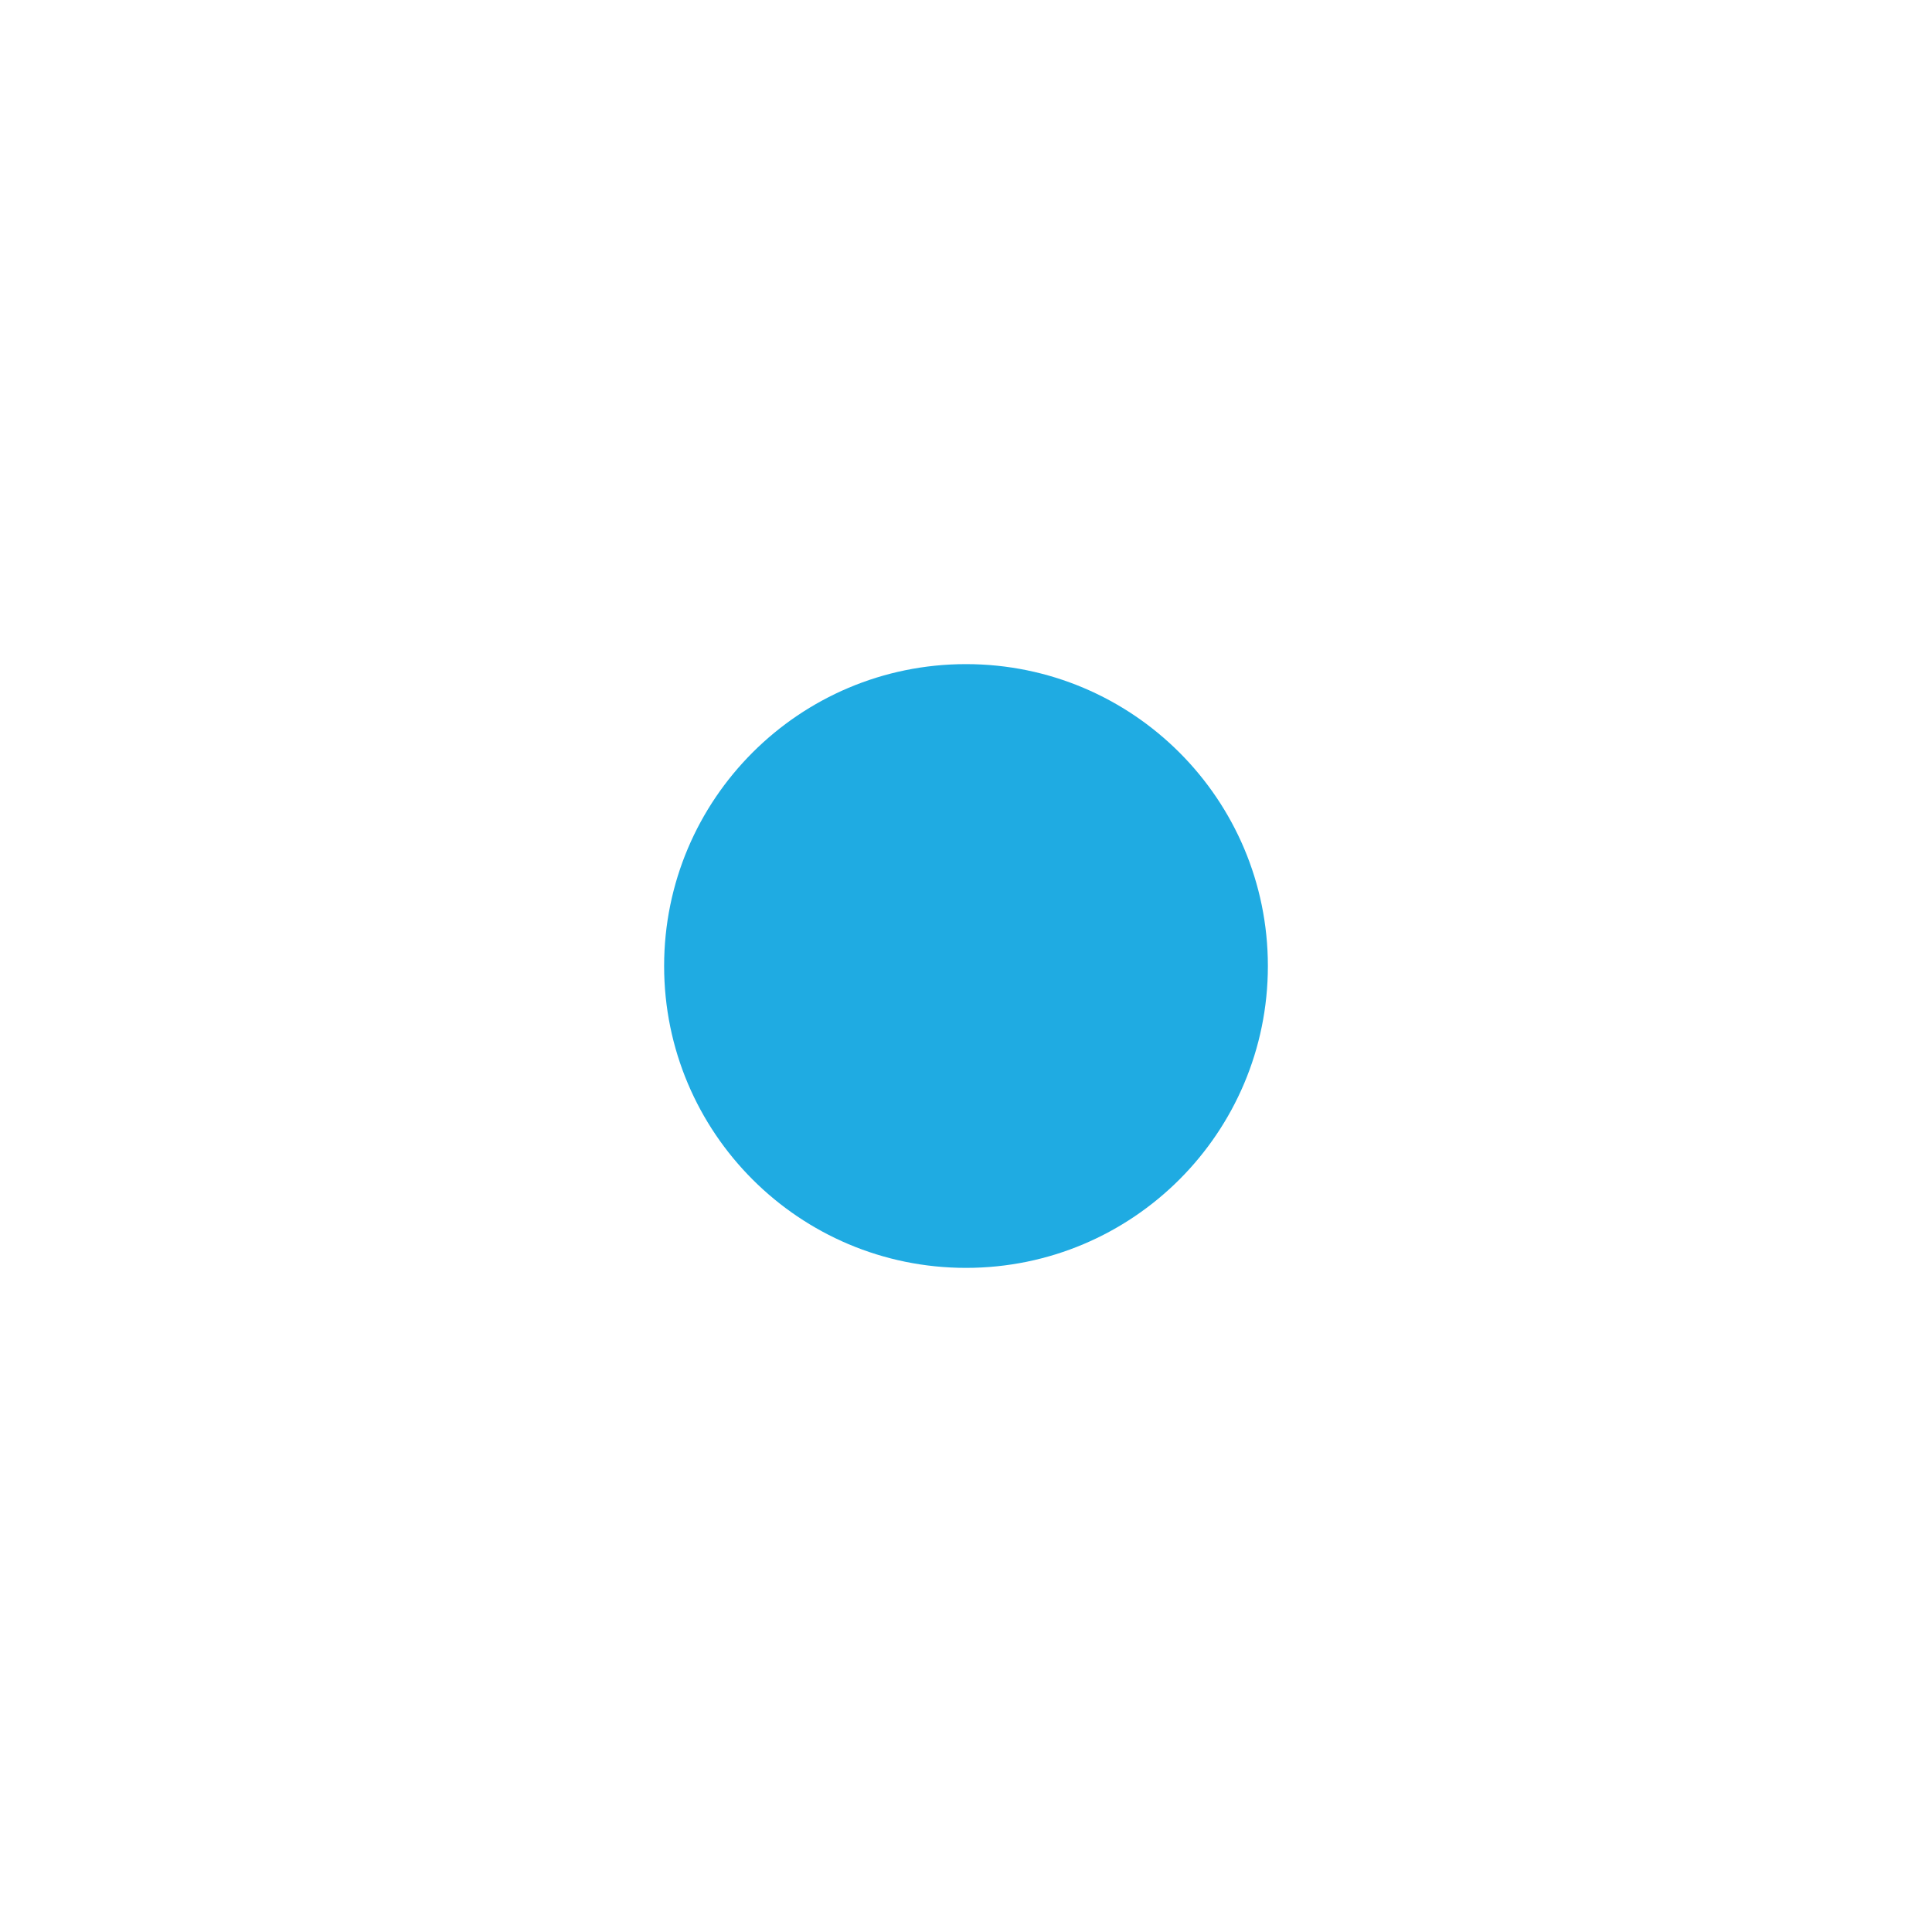
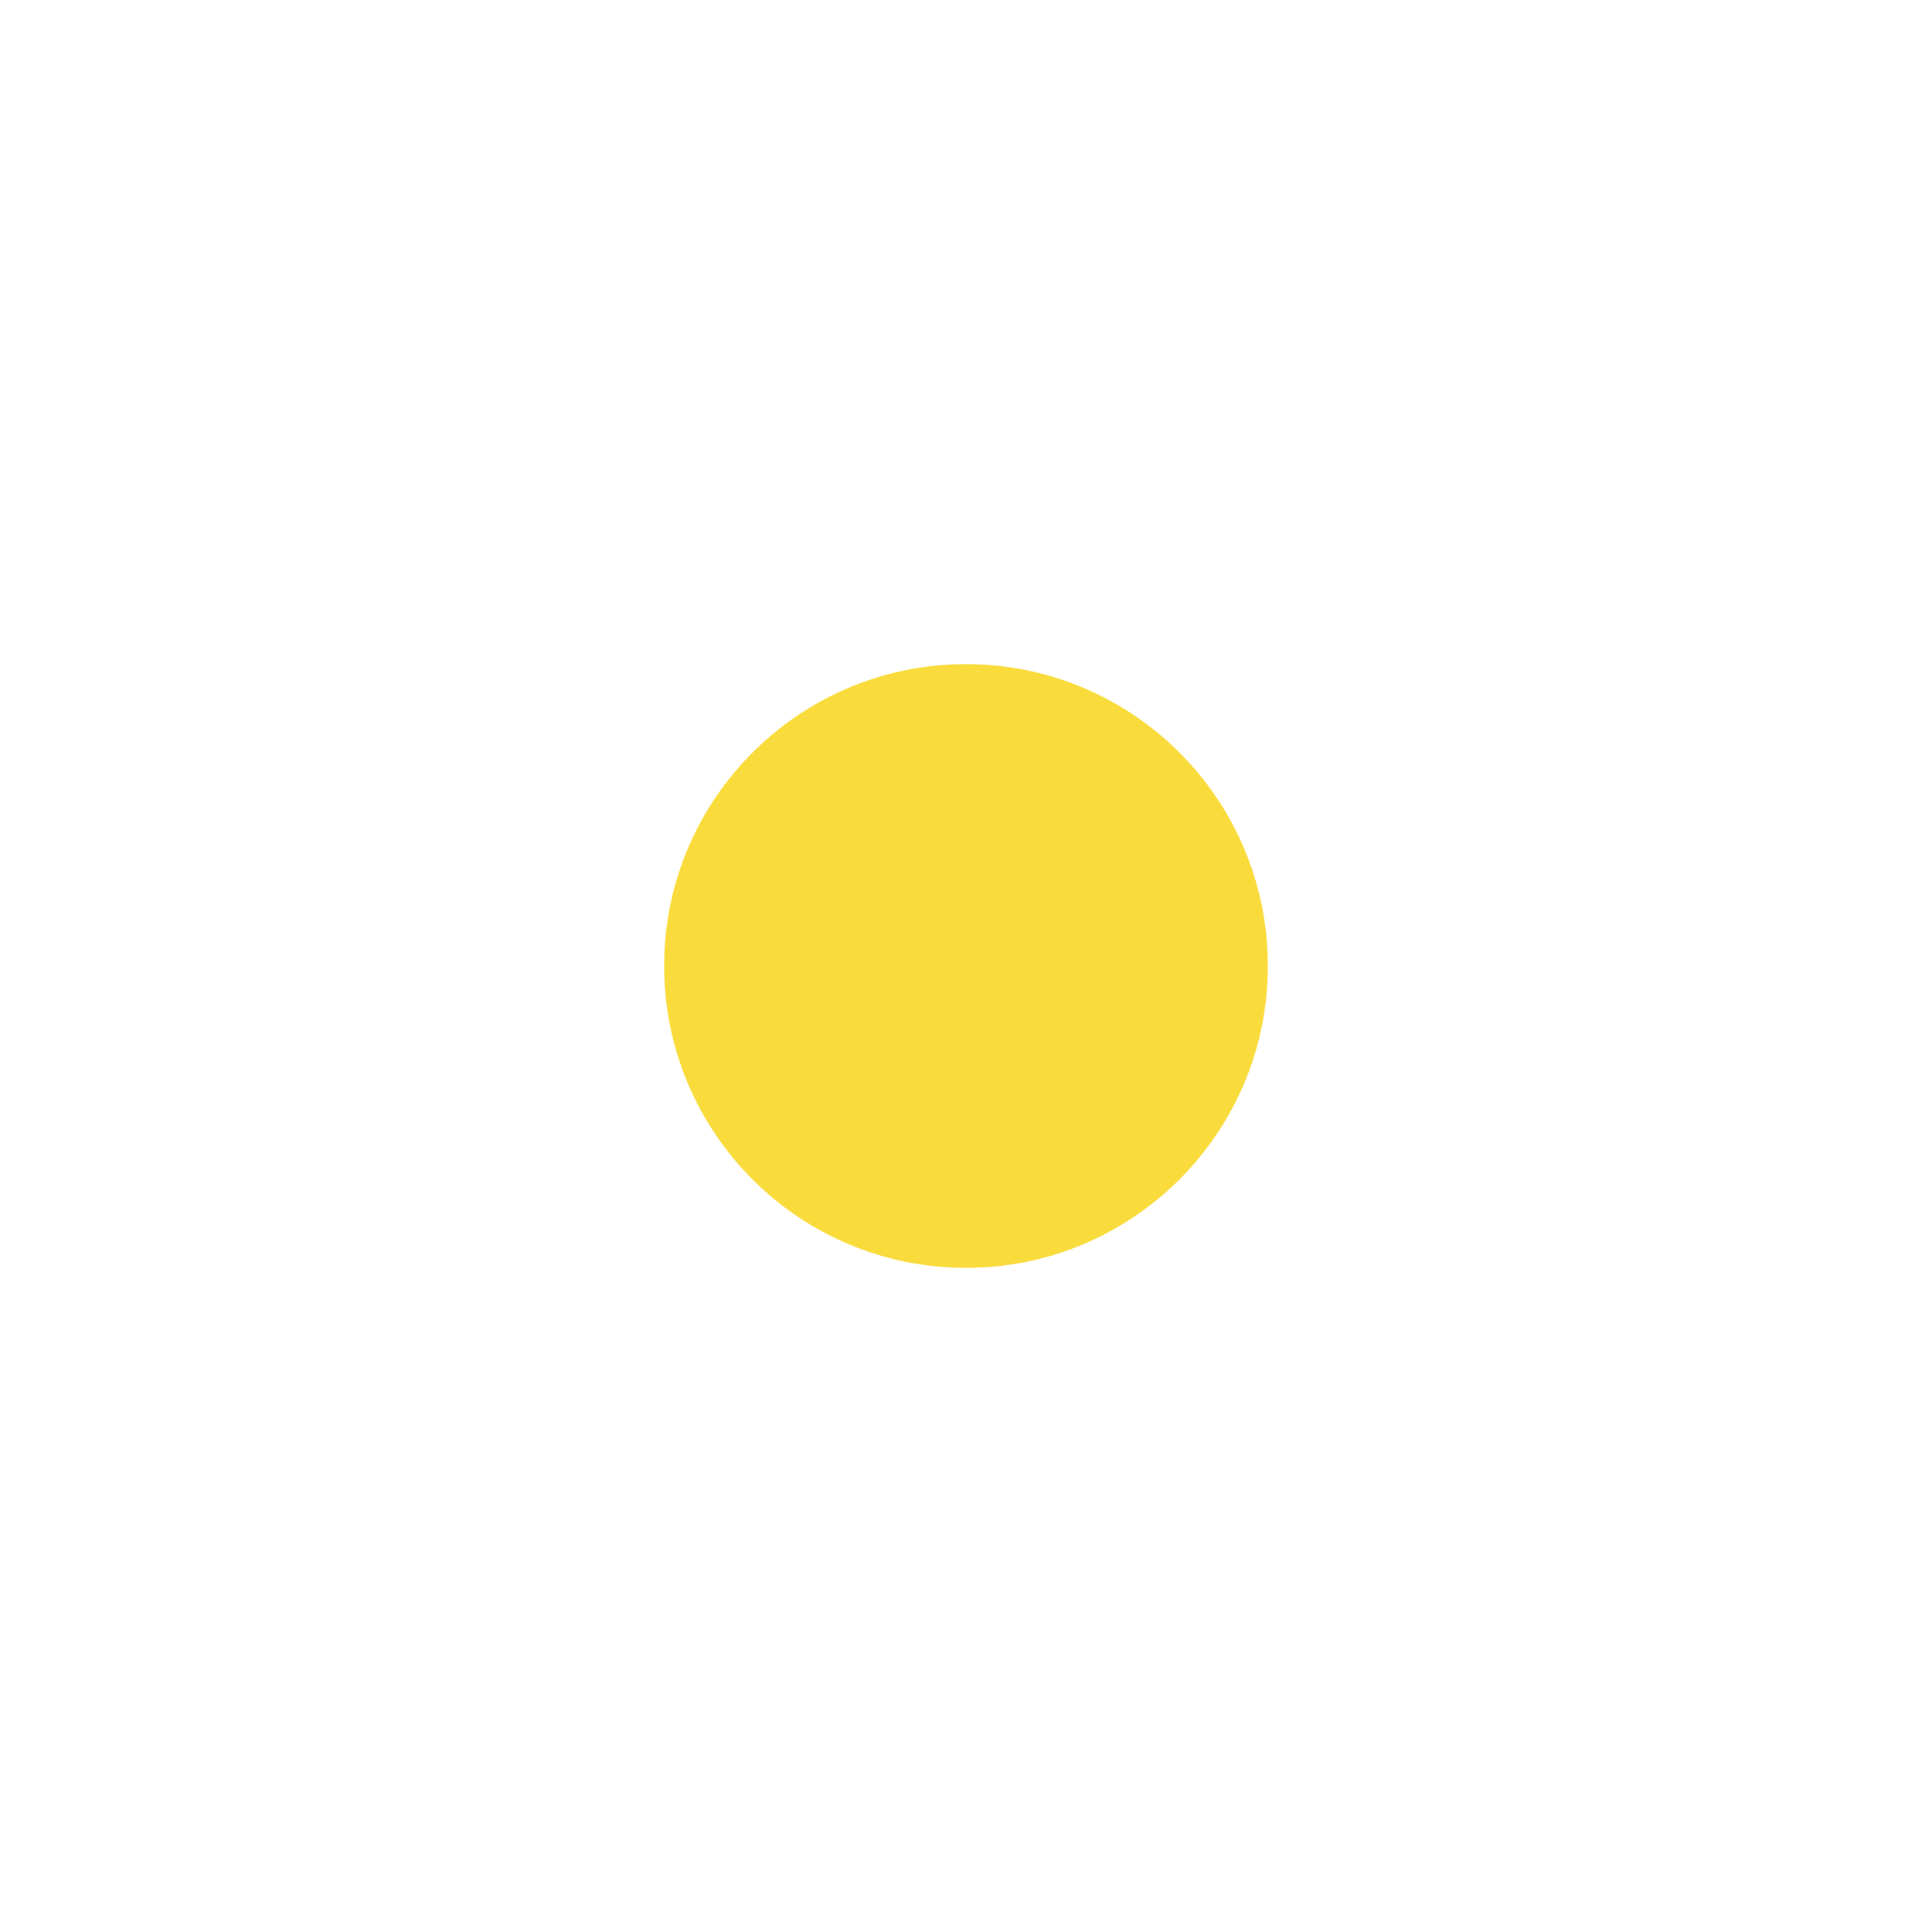
<svg xmlns="http://www.w3.org/2000/svg" version="1.1" id="Layer_1" x="0px" y="0px" viewBox="0 0 32 32" style="enable-background:new 0 0 32 32;" xml:space="preserve">
  <style type="text/css">
- 	.st0{fill-rule:evenodd;clip-rule:evenodd;fill:#1FABE2;}
+ 	.st0{fill-rule:evenodd;clip-rule:evenodd;fill:#F9DC3B;}
</style>
  <g id="Ellipse_1_copy">
    <g>
      <g id="Ellipse_2">
        <g>
          <circle class="st0" cx="16" cy="16" r="5" />
        </g>
      </g>
    </g>
  </g>
</svg>
